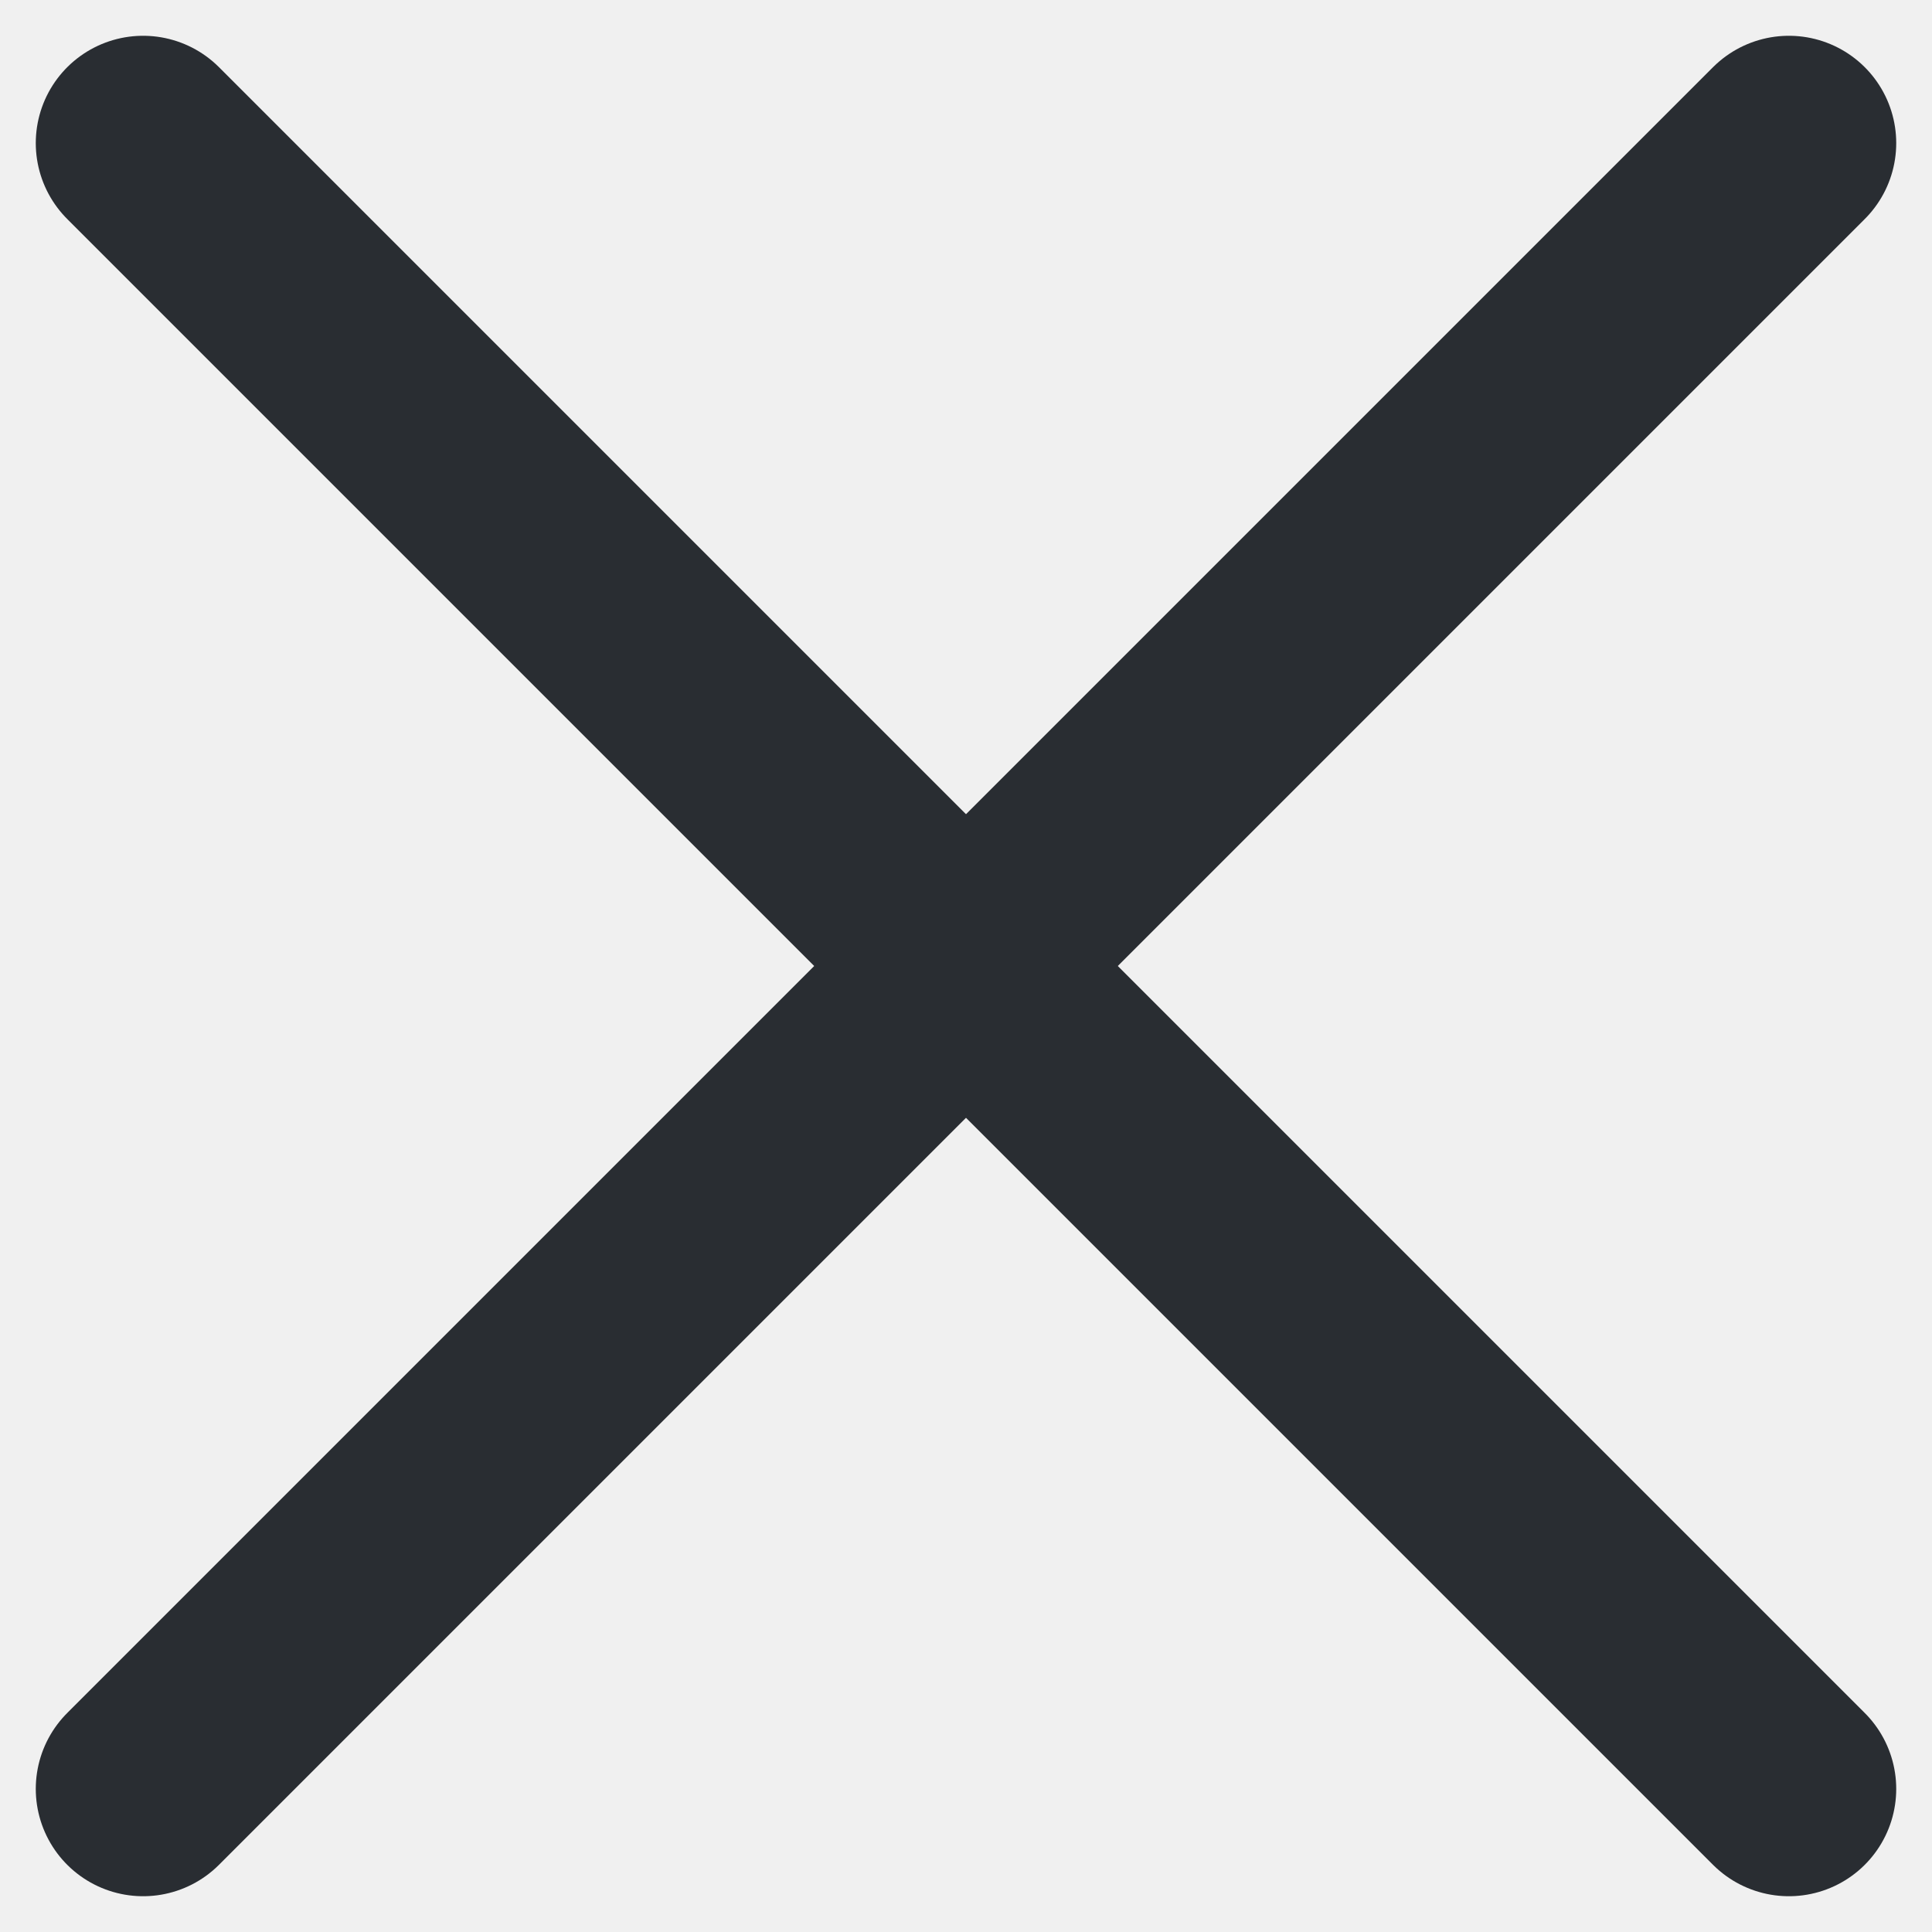
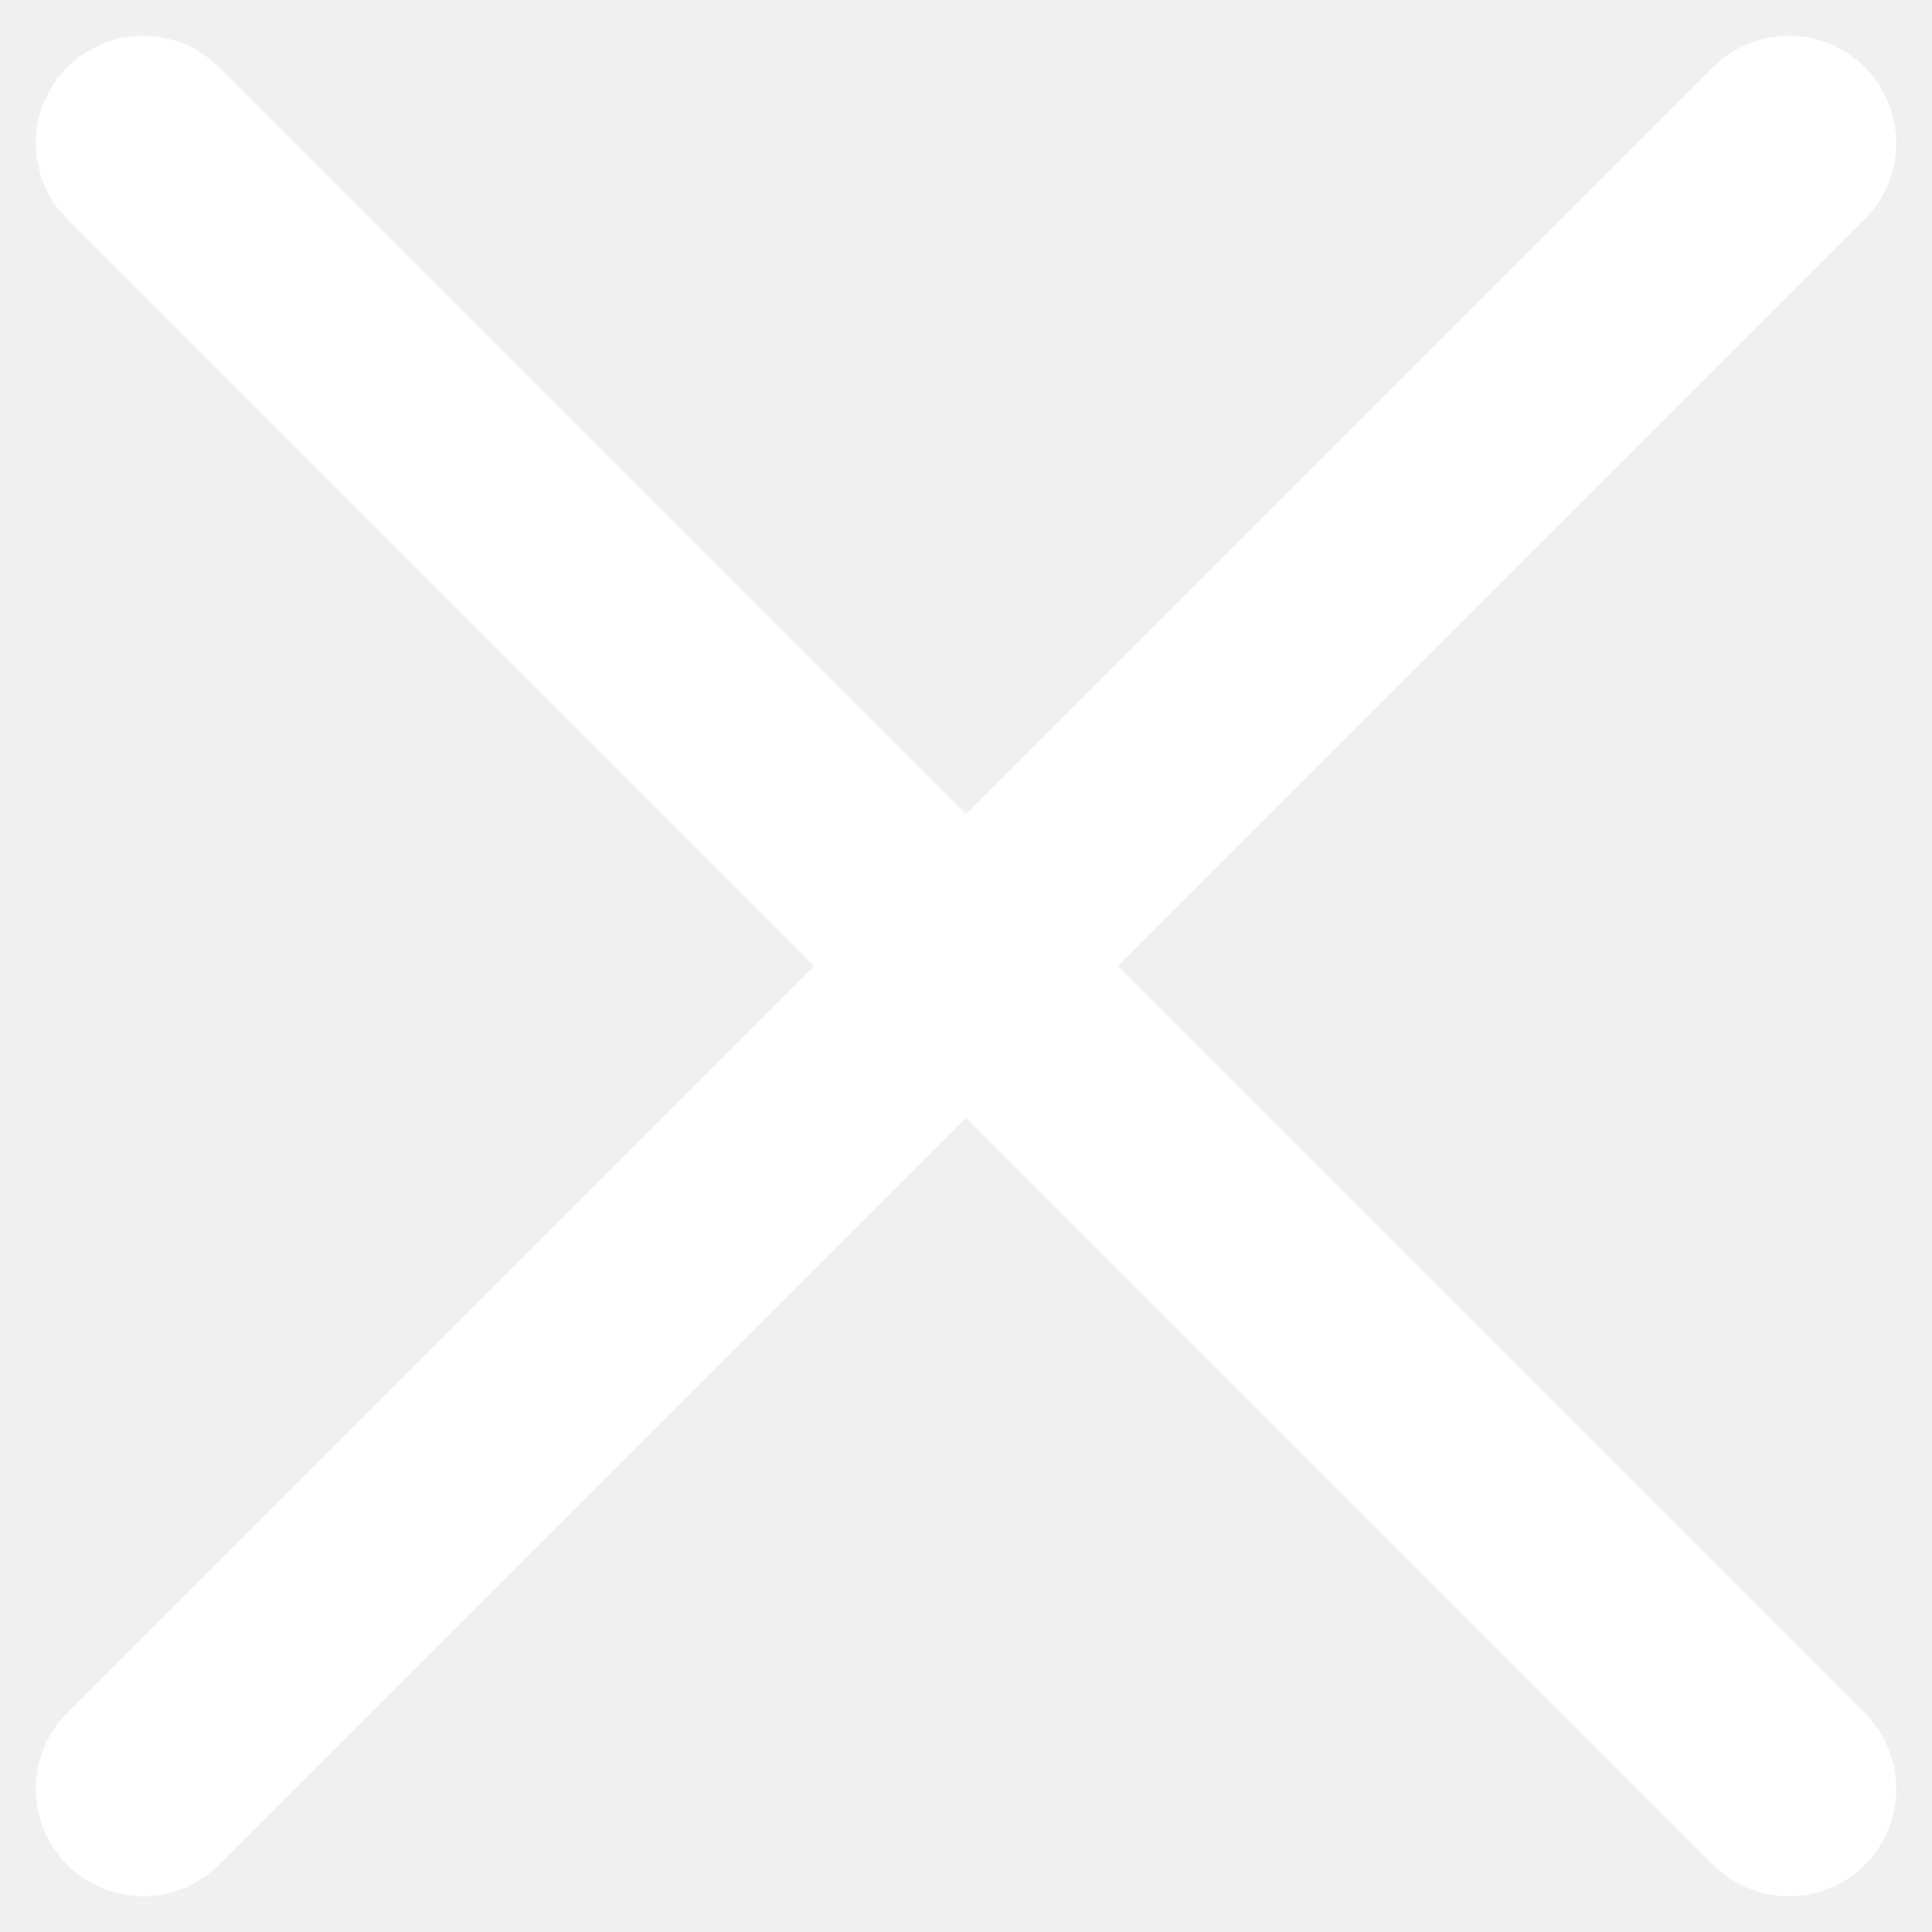
<svg xmlns="http://www.w3.org/2000/svg" width="27" height="27" viewBox="0 0 27 27" fill="none">
-   <path d="M2 25L25 2" stroke="#292D32" stroke-width="3" stroke-linecap="round" stroke-linejoin="round" />
-   <path d="M25 25L2 2" stroke="#292D32" stroke-width="3" stroke-linecap="round" stroke-linejoin="round" />
+   <path d="M2 25L25 2" stroke="#FFFFFF" stroke-width="3" stroke-linecap="round" stroke-linejoin="round" />
+   <path d="M25 25L2 2" stroke="#FFFFFF" stroke-width="3" stroke-linecap="round" stroke-linejoin="round" />
</svg>
